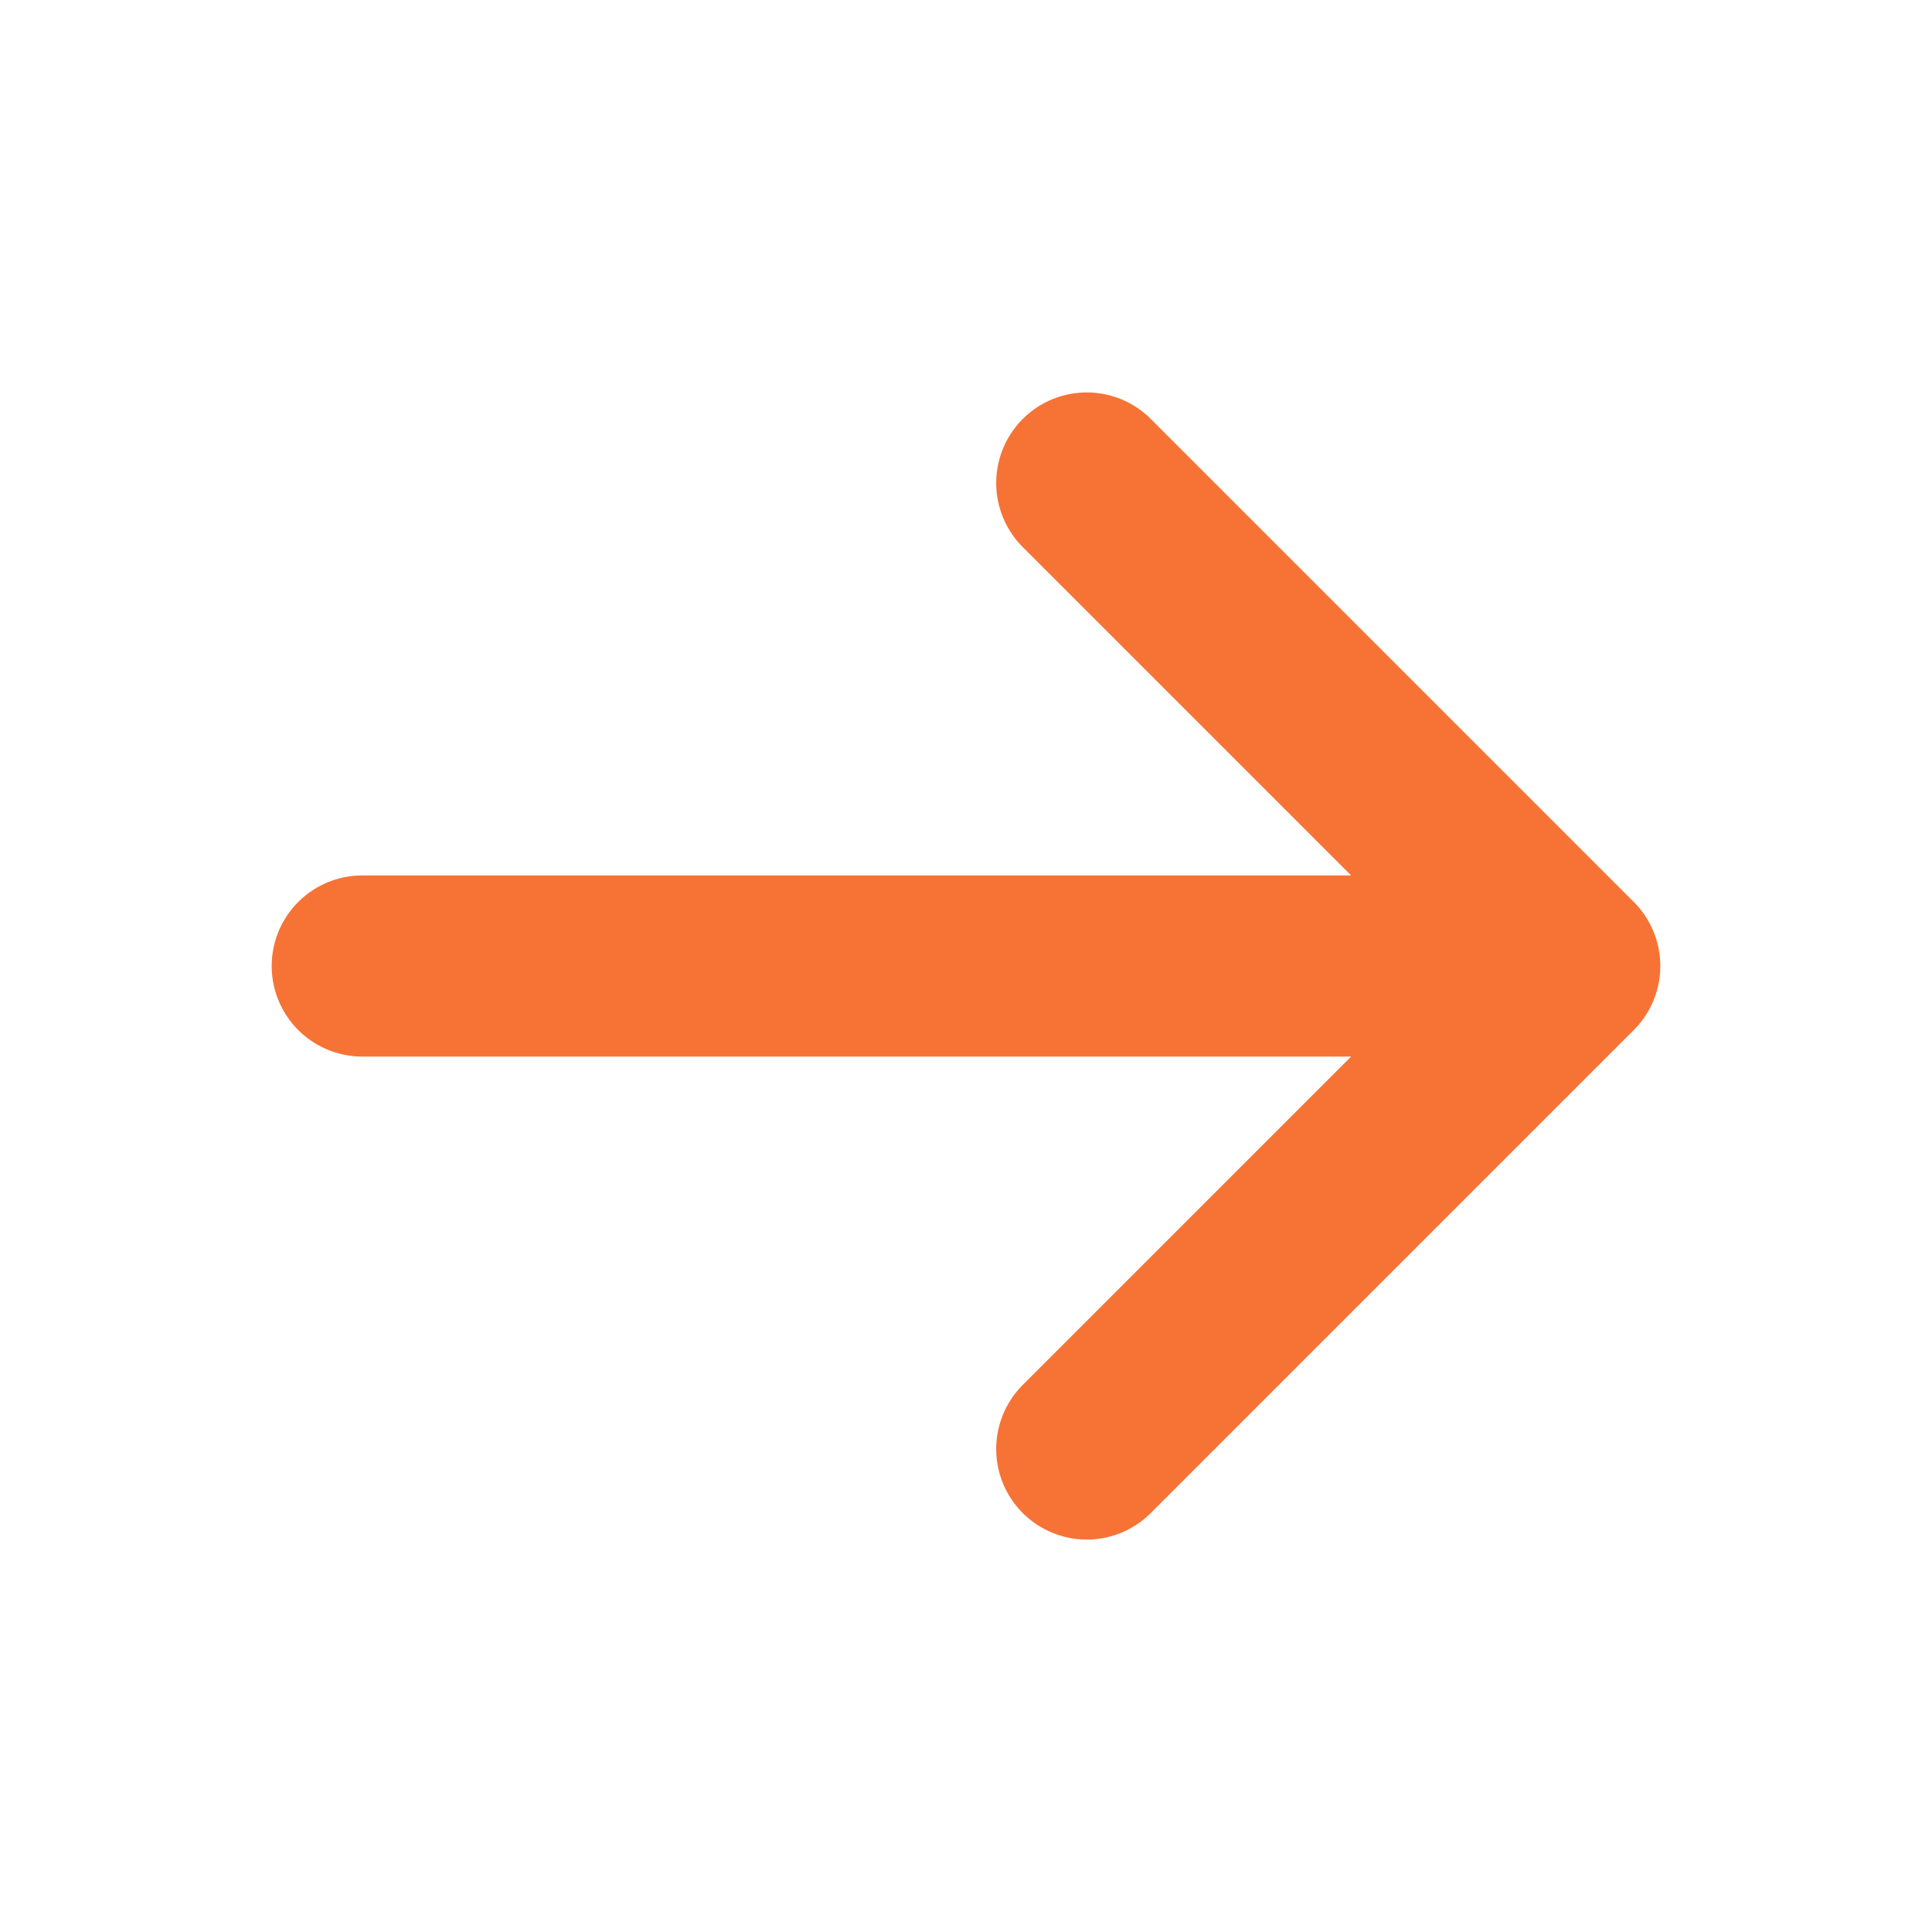
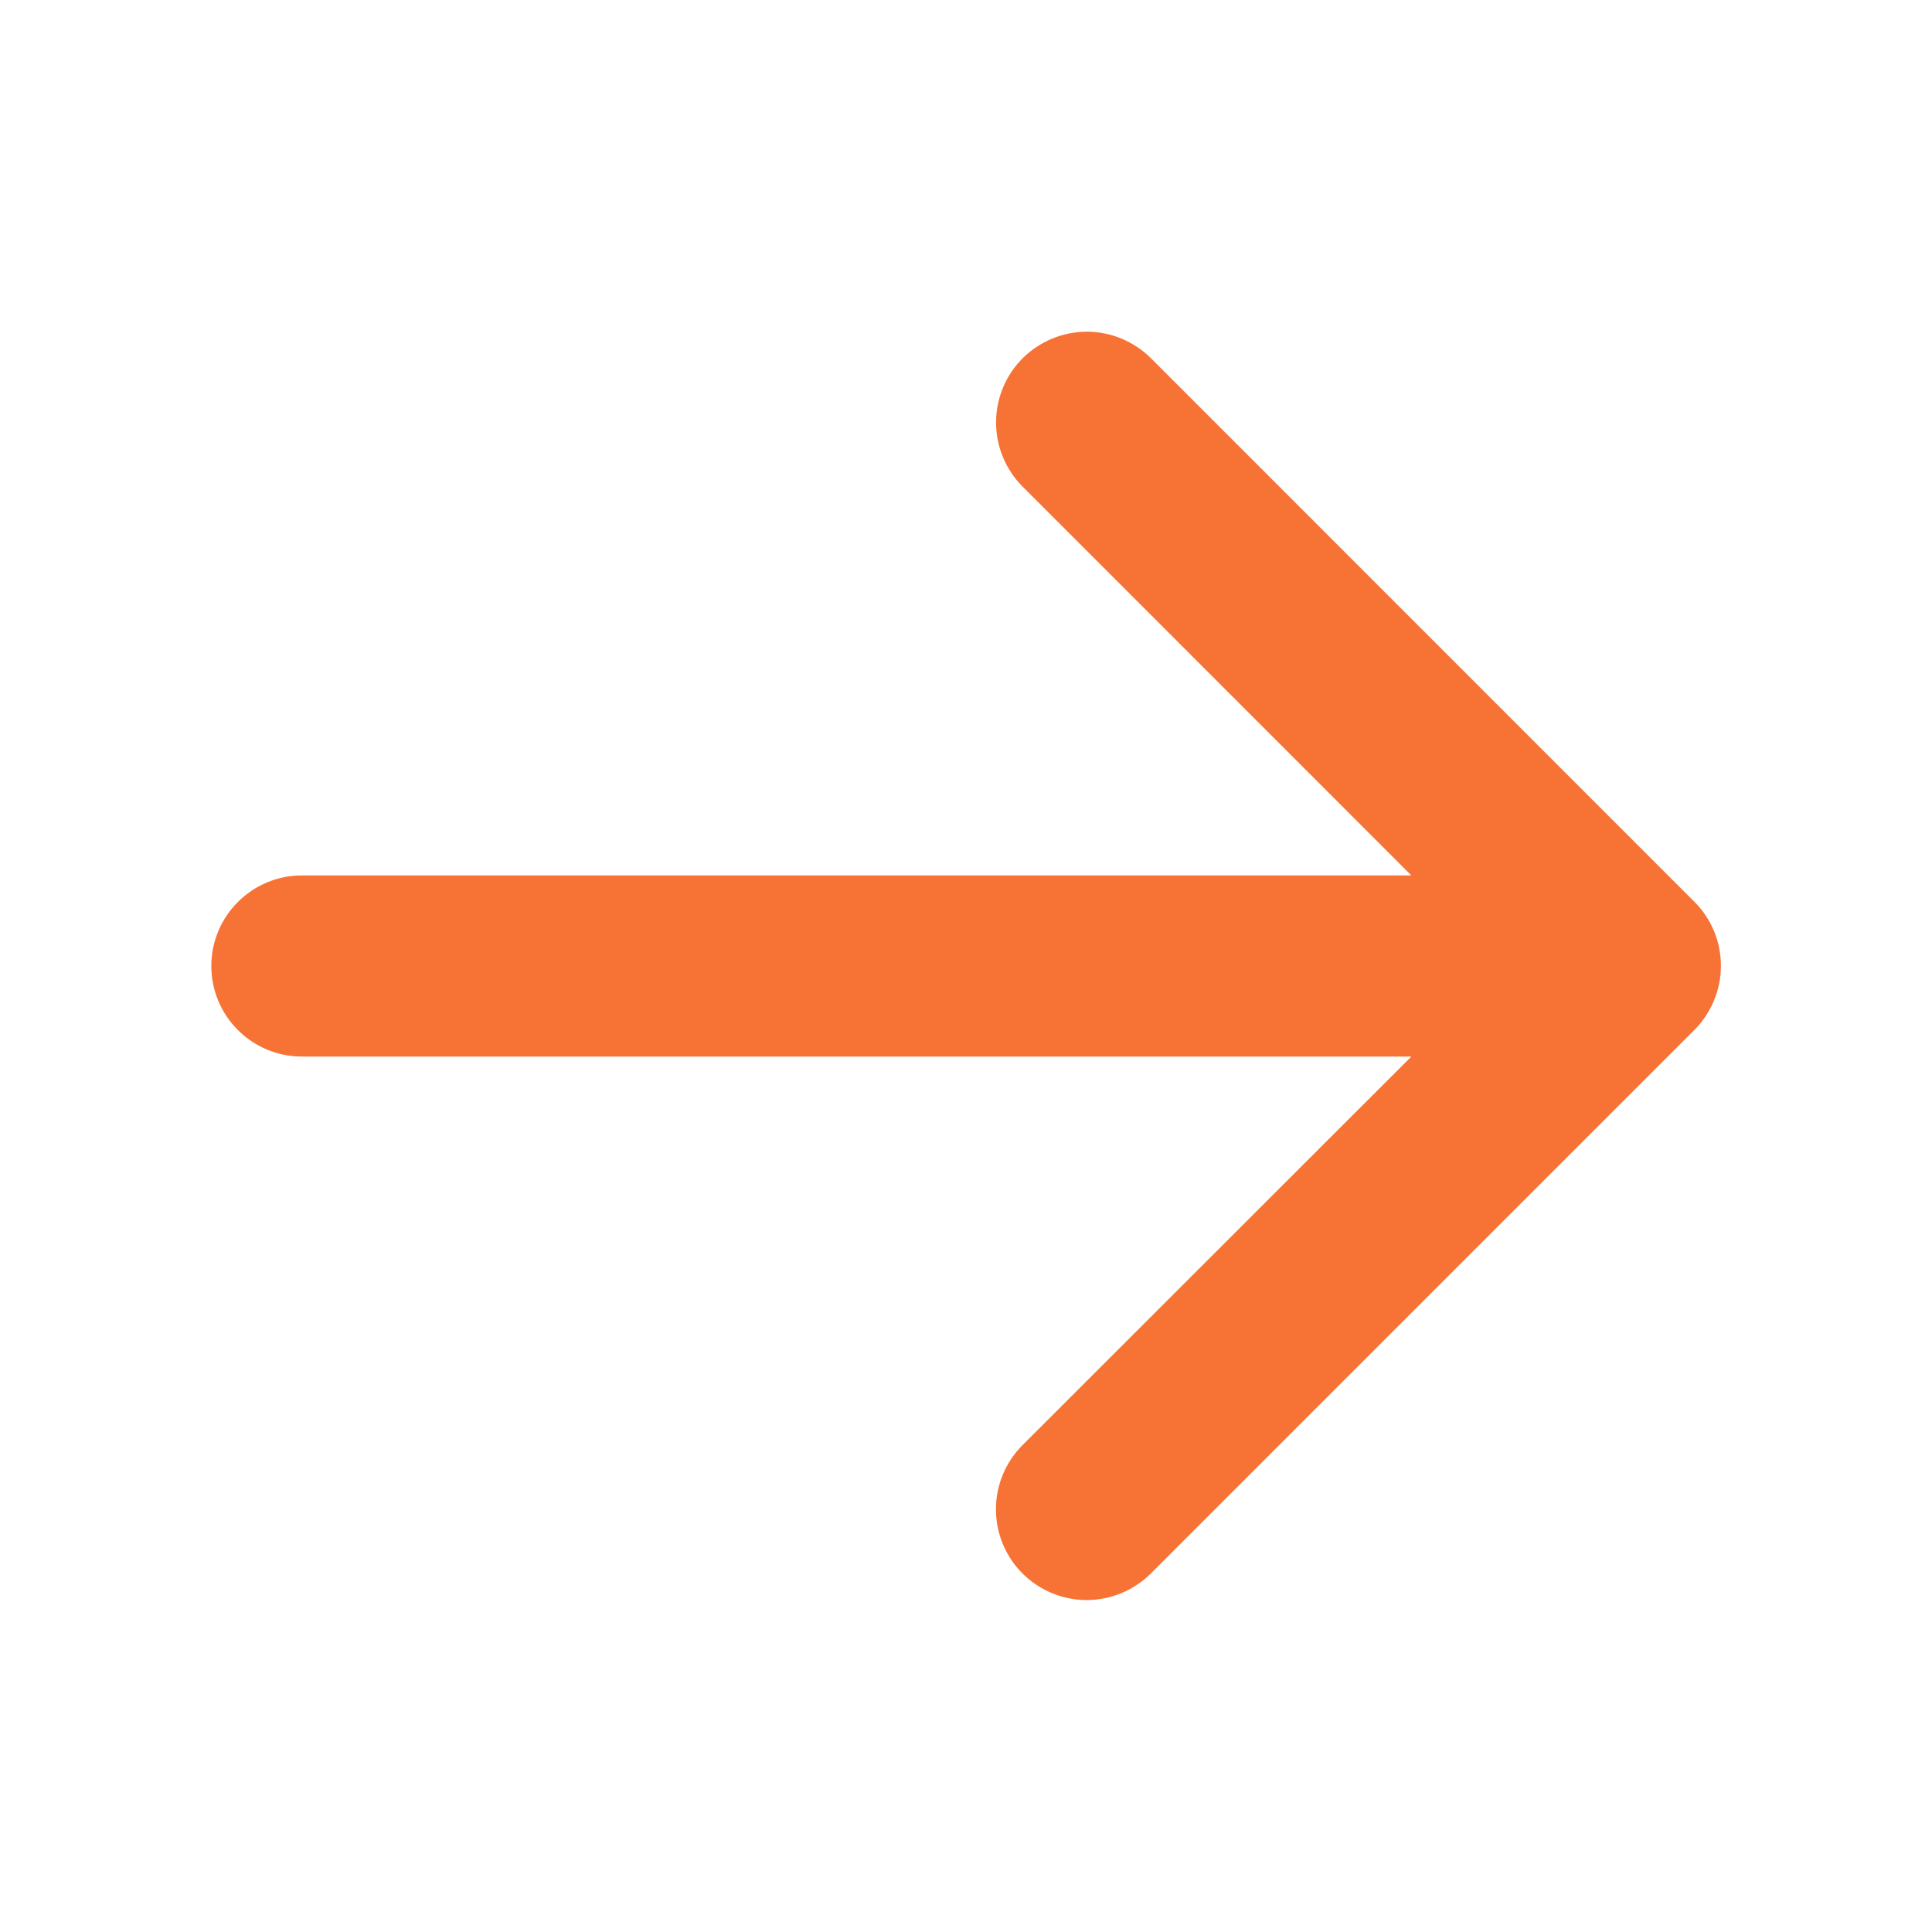
- <svg xmlns="http://www.w3.org/2000/svg" width="16" height="16" viewBox="0 0 16 16" fill="none">
-   <path d="M3 8h10M9 4l4 4-4 4" stroke="#F77335" stroke-width="1.5" stroke-linecap="round" stroke-linejoin="round" />
+ <svg xmlns="http://www.w3.org/2000/svg" preserveAspectRatio="none" overflow="visible" style="display: block;" width="16" height="16" viewBox="0 0 16 16" fill="none">
+   <g id="Image">
+     <path id="Vector" d="M14.031 8.531L9.531 13.031C9.39 13.171 9.199 13.251 8.999 13.251C8.8 13.251 8.609 13.171 8.468 13.031C8.327 12.89 8.248 12.699 8.248 12.499C8.248 12.3 8.327 12.109 8.468 11.968L11.688 8.75H2.5C2.301 8.75 2.11 8.671 1.97 8.53C1.829 8.39 1.75 8.199 1.75 8C1.75 7.801 1.829 7.61 1.97 7.47C2.11 7.329 2.301 7.25 2.5 7.25H11.688L8.469 4.03C8.328 3.889 8.249 3.698 8.249 3.499C8.249 3.299 8.328 3.108 8.469 2.967C8.61 2.827 8.801 2.747 9.001 2.747C9.2 2.747 9.391 2.827 9.532 2.967L14.032 7.468C14.102 7.537 14.157 7.62 14.195 7.711C14.233 7.803 14.252 7.901 14.252 7.999C14.252 8.098 14.232 8.196 14.194 8.287C14.156 8.378 14.101 8.461 14.031 8.531Z" fill="#F77335" />
+   </g>
</svg>
